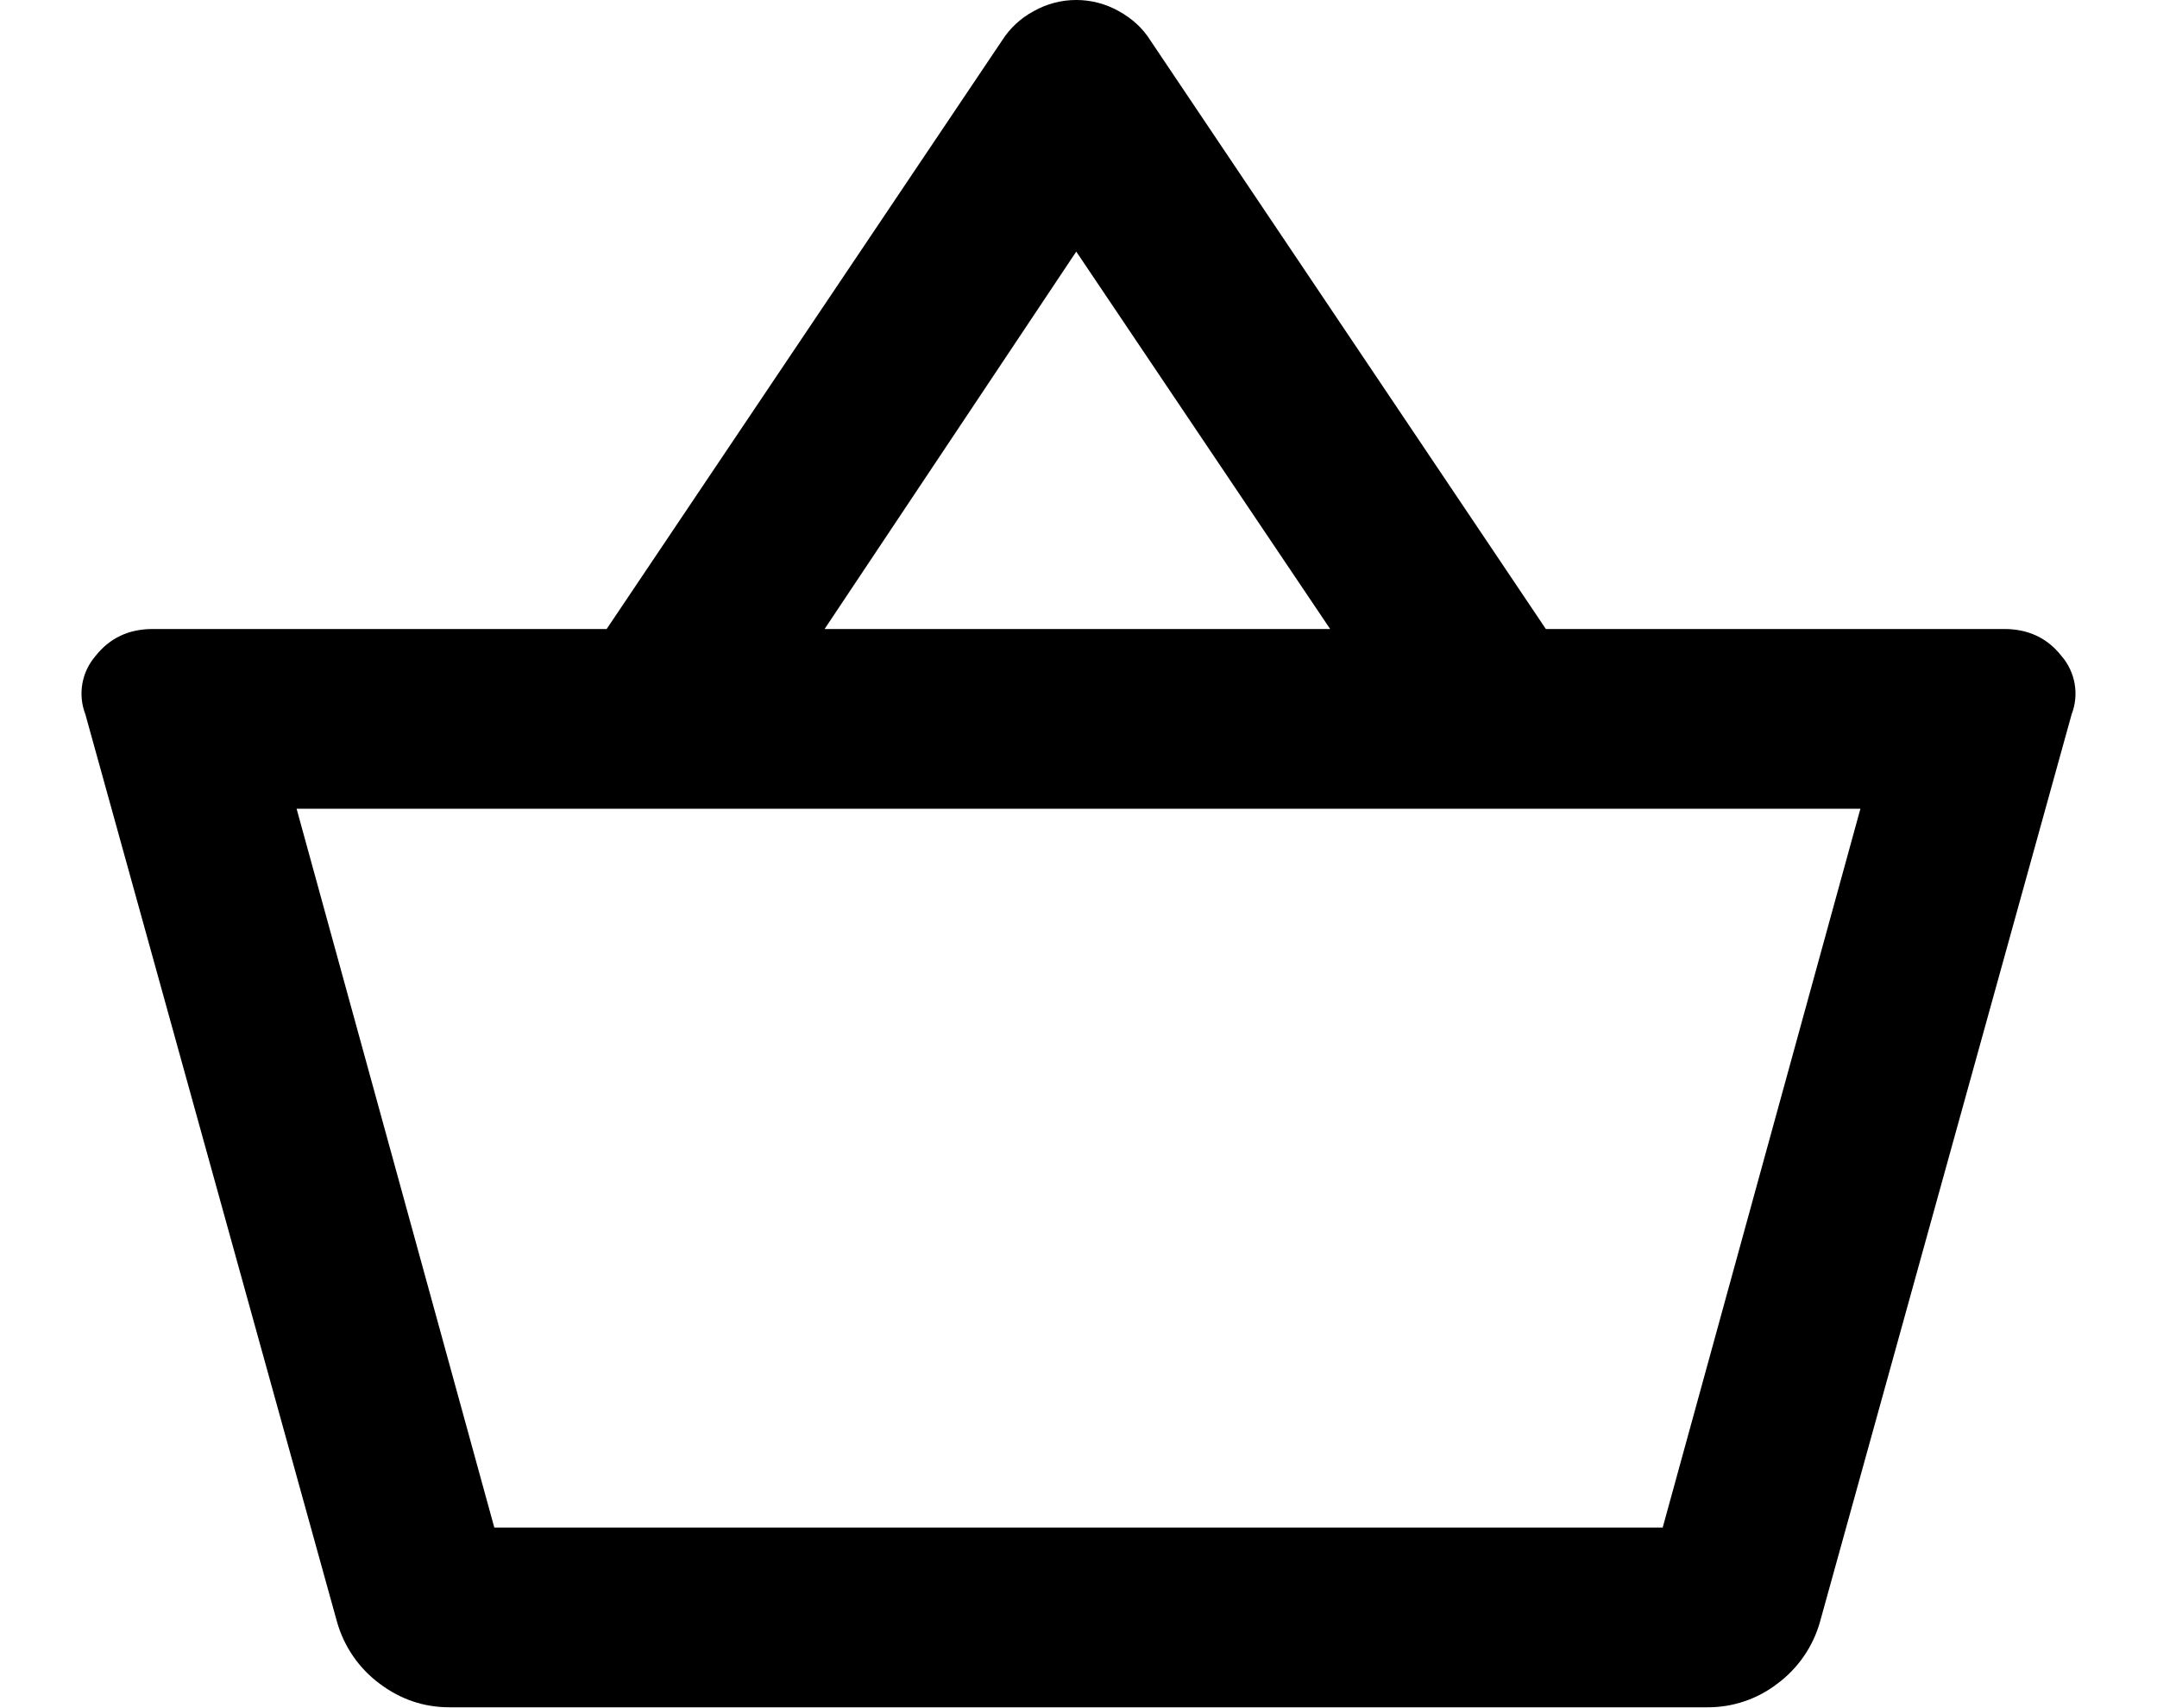
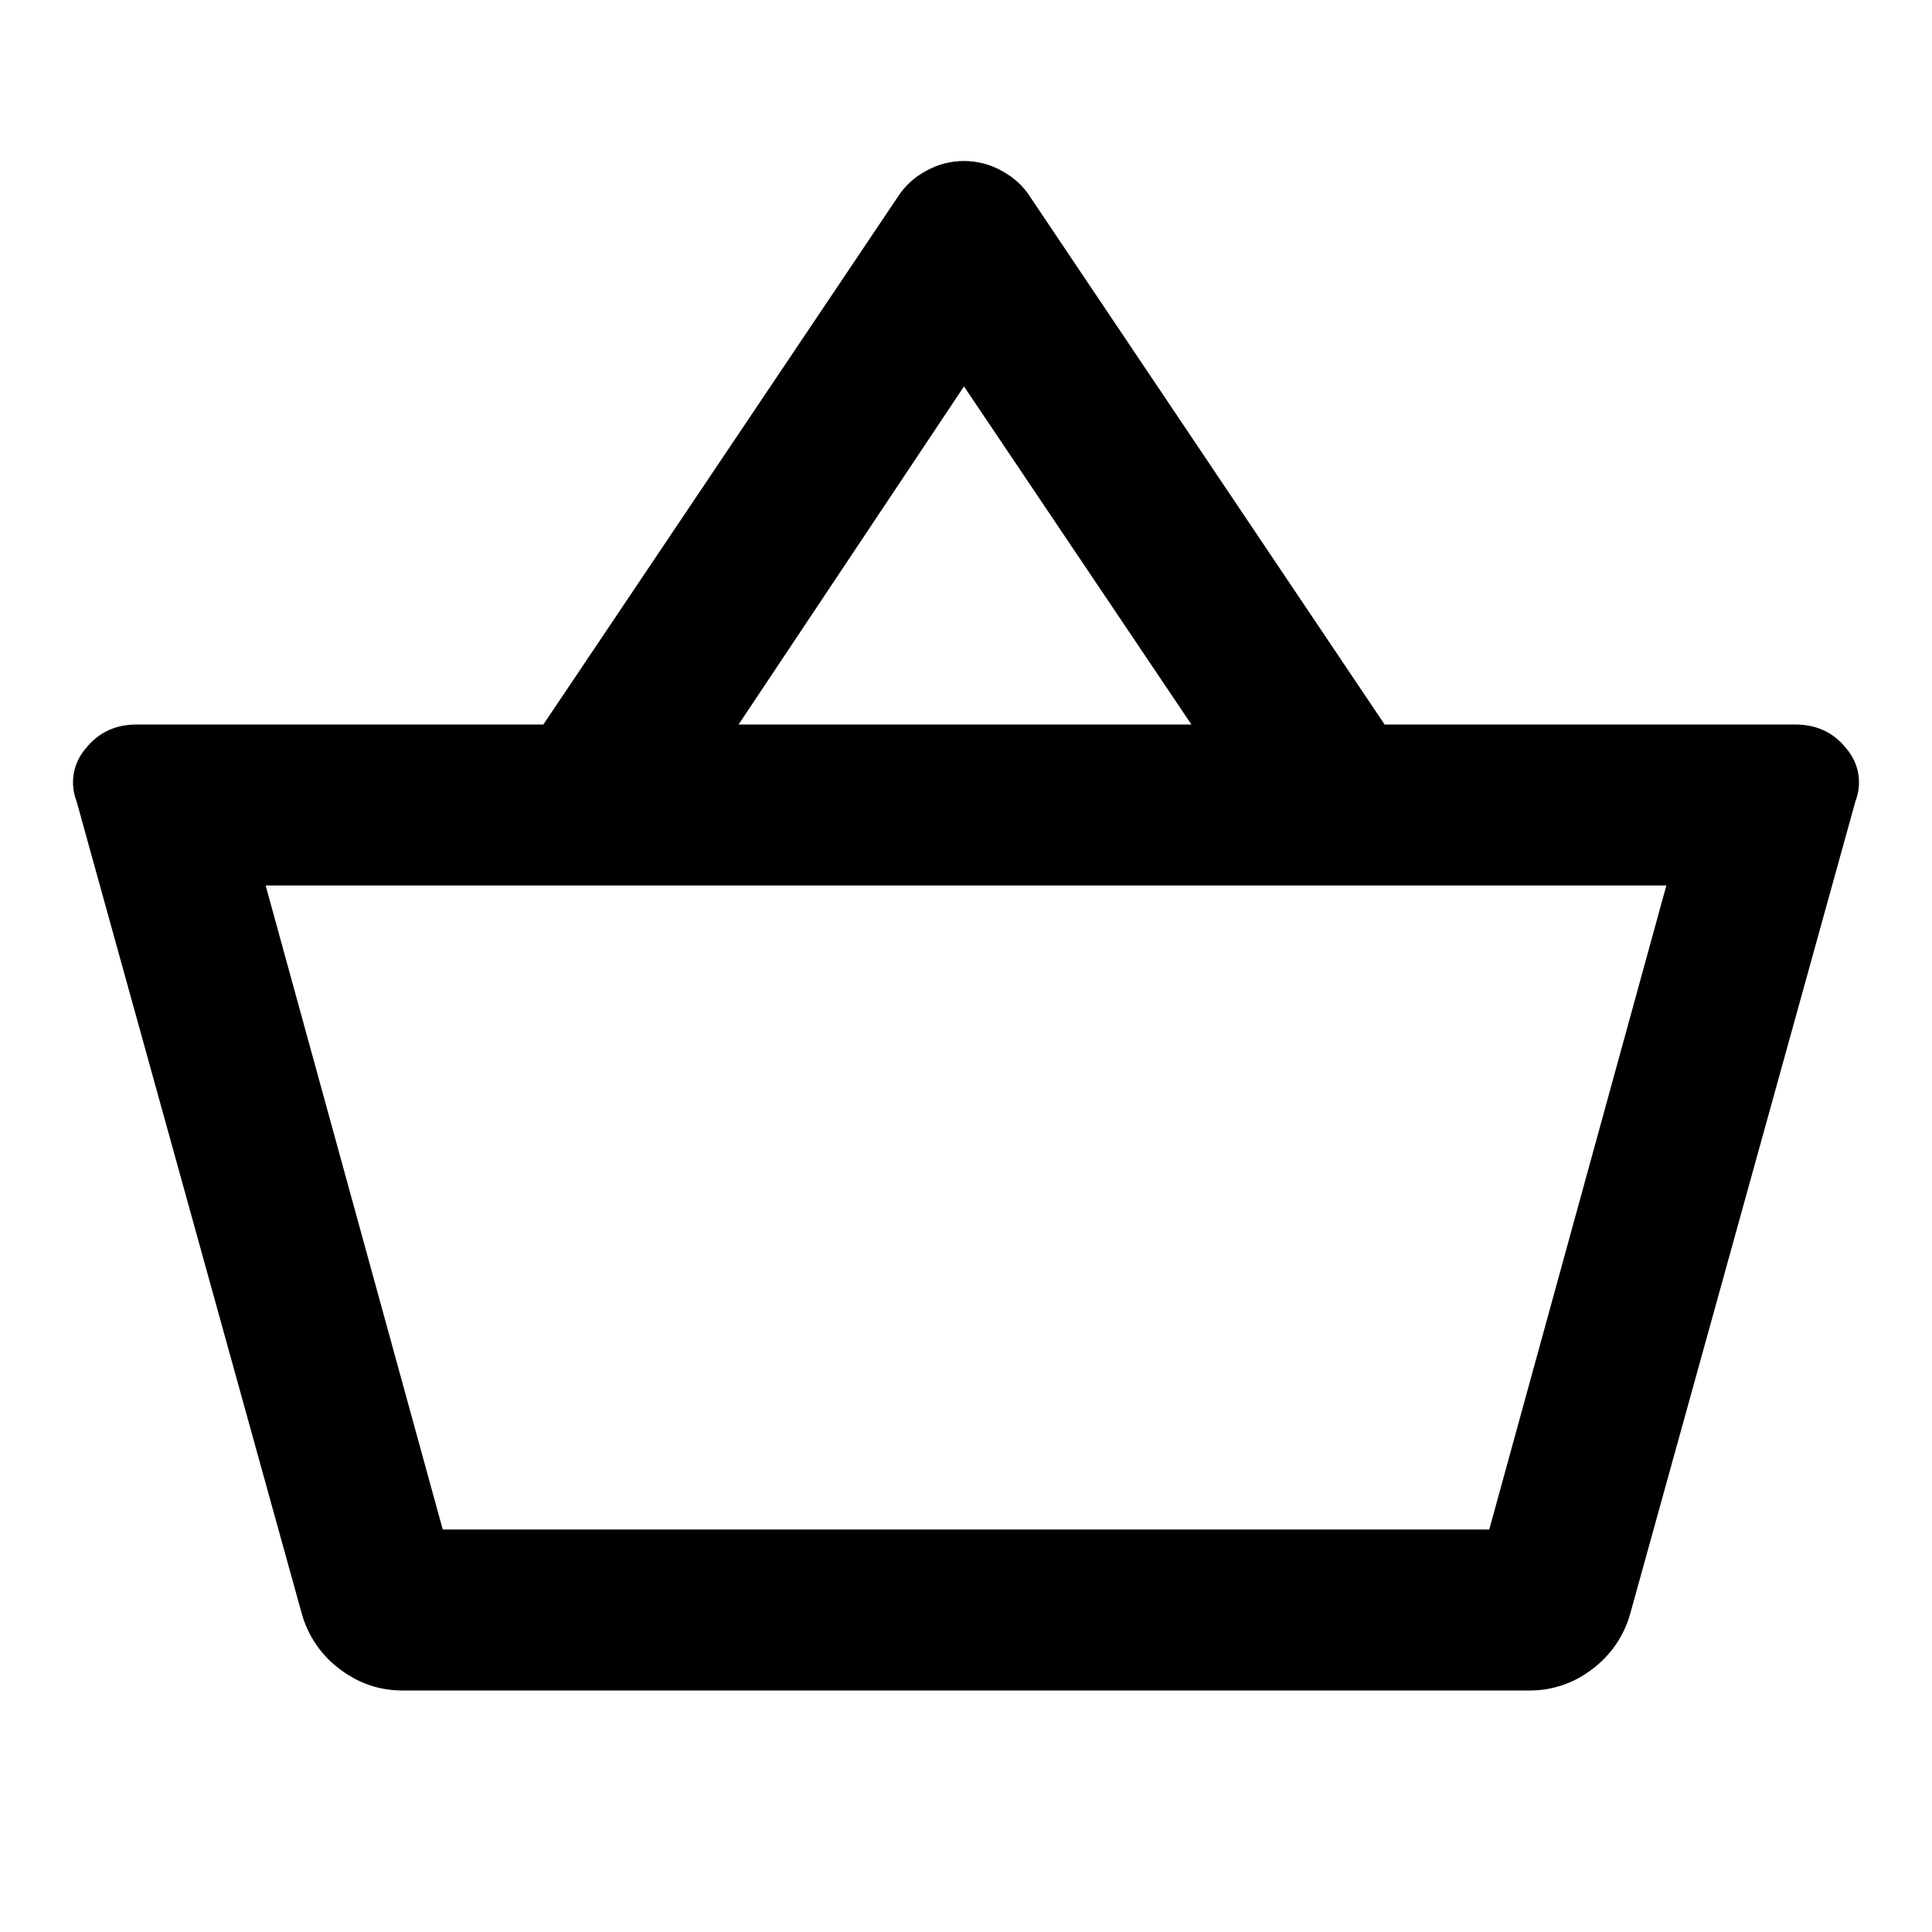
- <svg xmlns="http://www.w3.org/2000/svg" width="24" height="19" fill="currentColor">
-   <path d="M5 19c-.283 0-.542-.087-.775-.262a1.293 1.293 0 0 1-.475-.688L.95 7.95a.64.64 0 0 1 .113-.65c.158-.2.37-.3.637-.3h5.05l4.4-6.55a.943.943 0 0 1 .35-.325.964.964 0 0 1 .95 0c.15.083.267.192.35.325L17.2 7h5.1c.267 0 .48.1.637.3a.64.64 0 0 1 .113.65l-2.8 10.1a1.292 1.292 0 0 1-.475.688A1.261 1.261 0 0 1 19 19H5Zm.5-2h13l2.2-8H3.3l2.2 8ZM9.175 7H14.8l-2.825-4.2-2.8 4.2Z" />
+ <svg xmlns="http://www.w3.org/2000/svg" width="24" height="24" fill="currentColor">
+   <path d="M5 21c-.283 0-.542-.087-.775-.262a1.293 1.293 0 0 1-.475-.688L.95 9.95a.64.64 0 0 1 .113-.65c.158-.2.37-.3.637-.3h5.05l4.4-6.55a.943.943 0 0 1 .35-.325.964.964 0 0 1 .95 0c.15.083.267.192.35.325L17.2 9h5.1c.267 0 .48.1.637.3a.64.64 0 0 1 .113.65l-2.8 10.1a1.292 1.292 0 0 1-.475.688A1.261 1.261 0 0 1 19 21H5Zm.5-2h13l2.2-8H3.3l2.2 8ZM9.175 9H14.8l-2.825-4.2-2.8 4.2Z" />
</svg>
